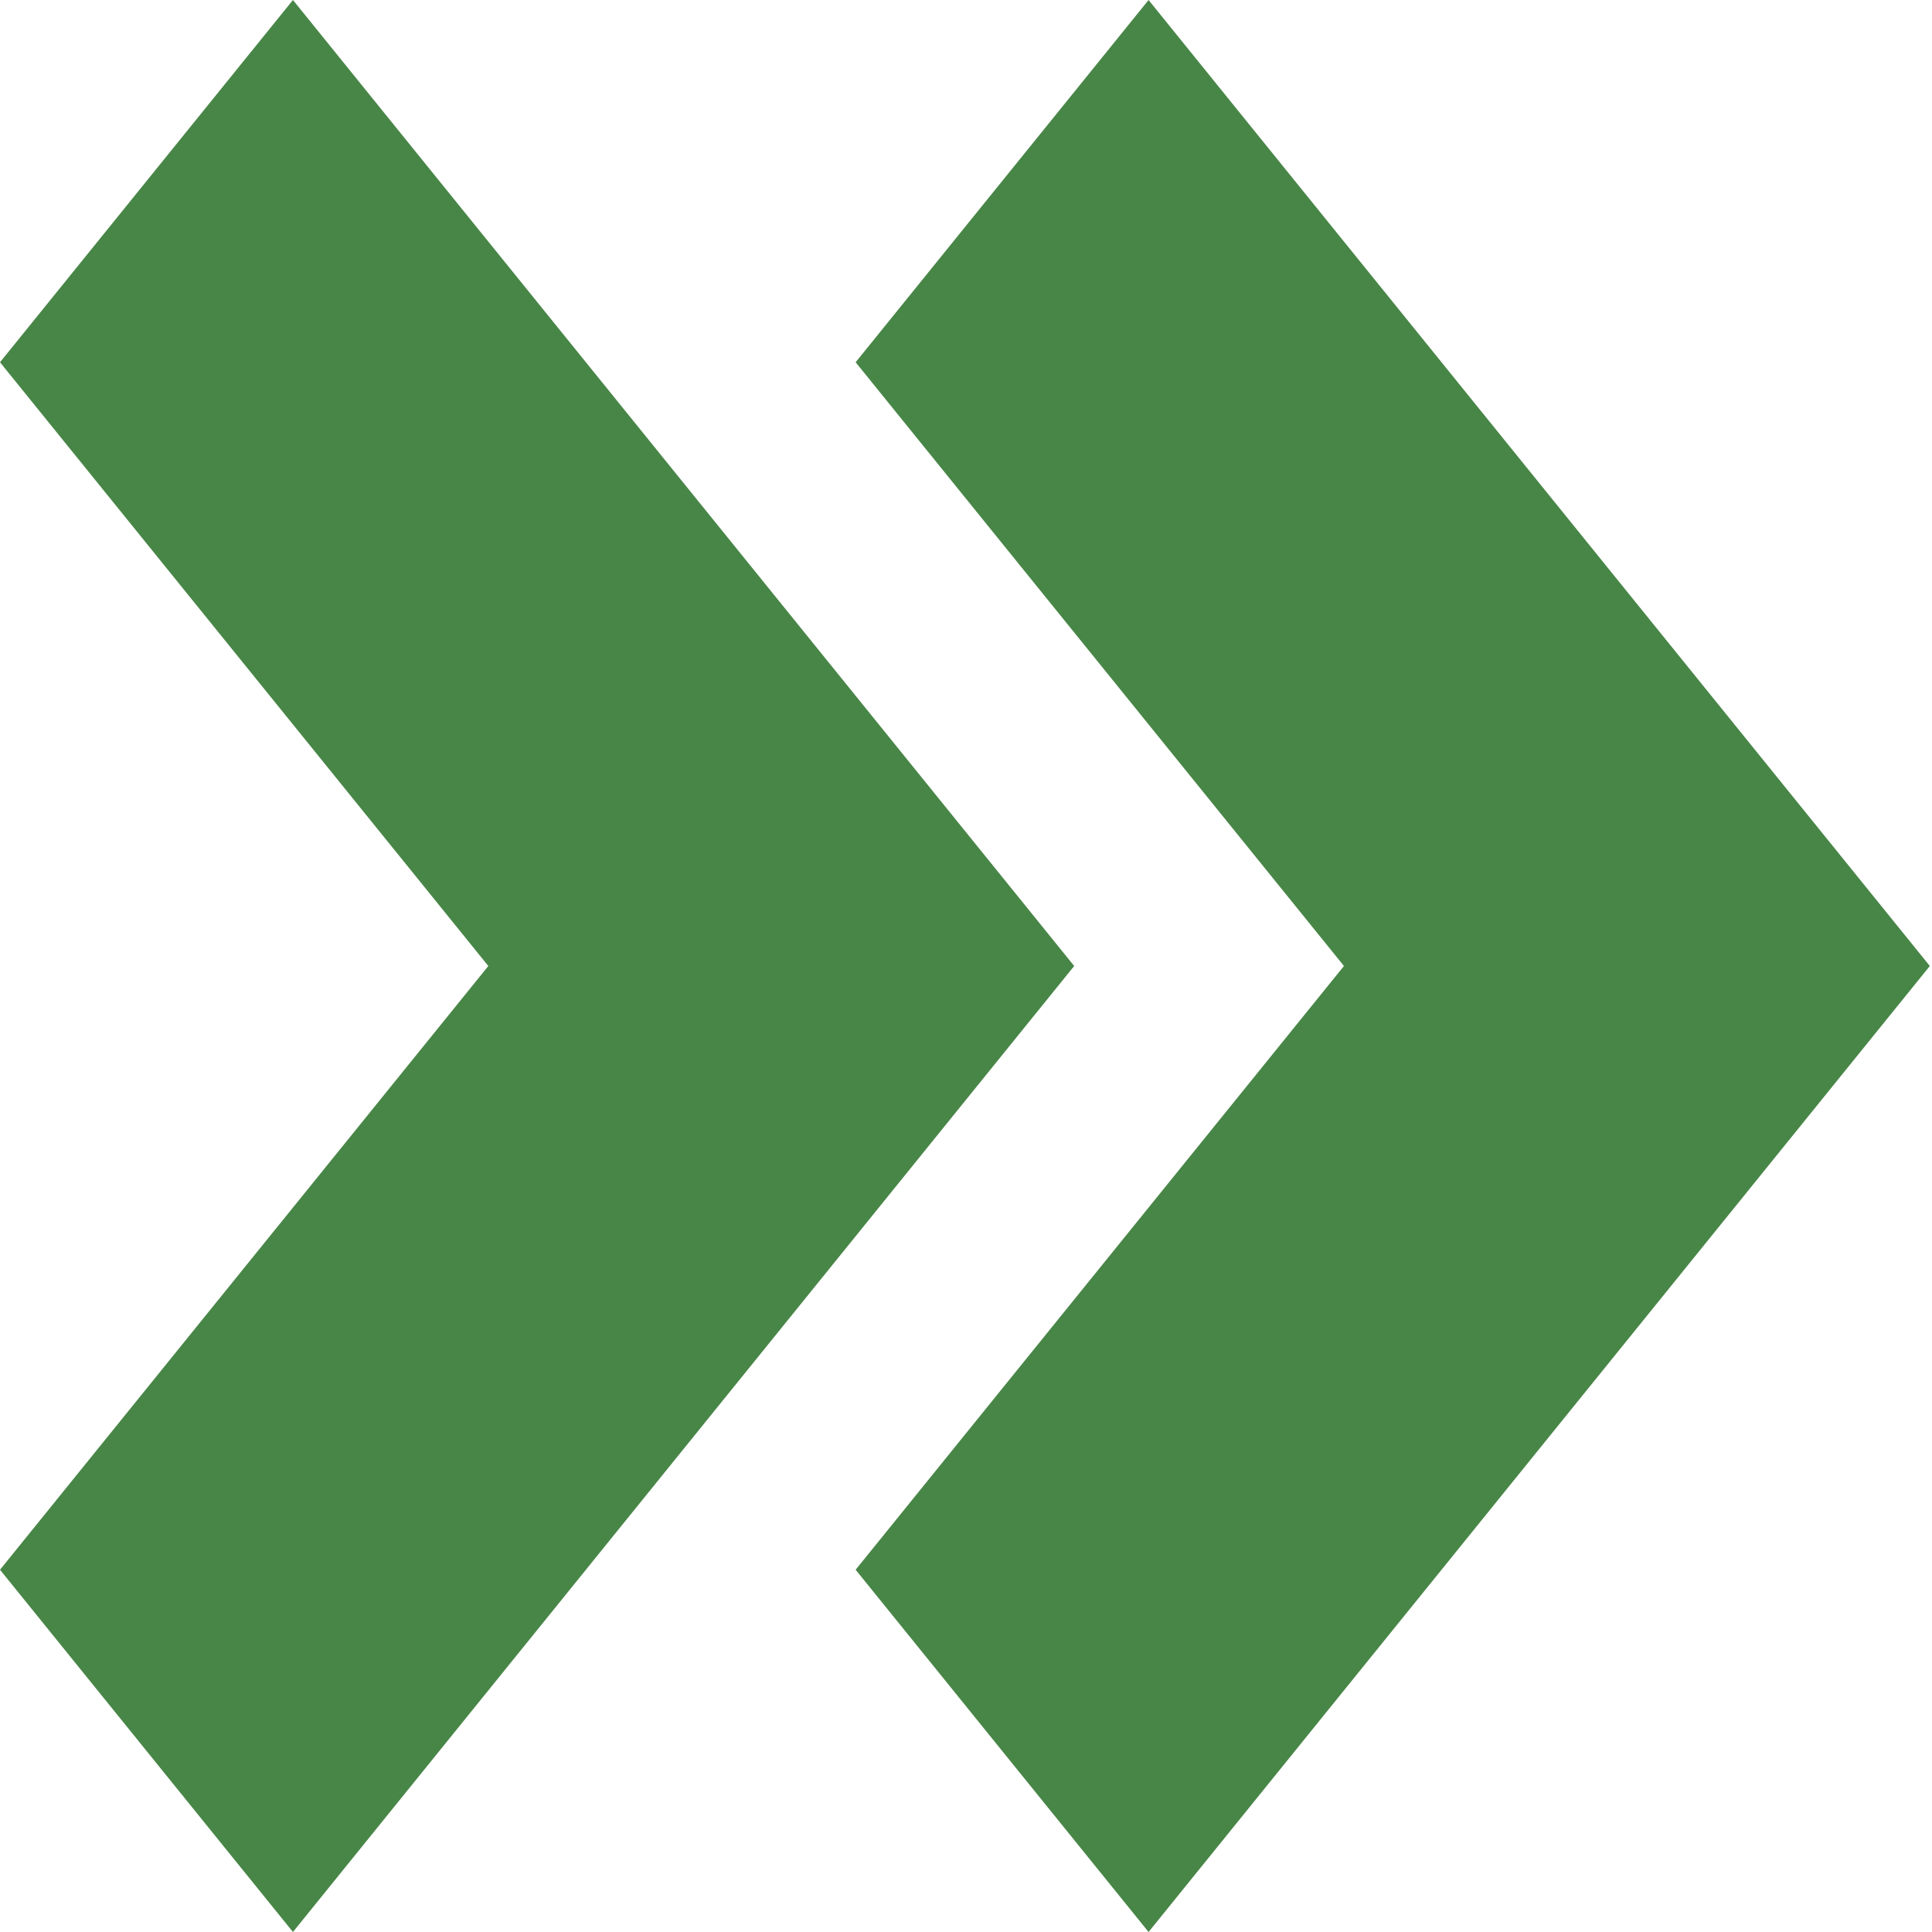
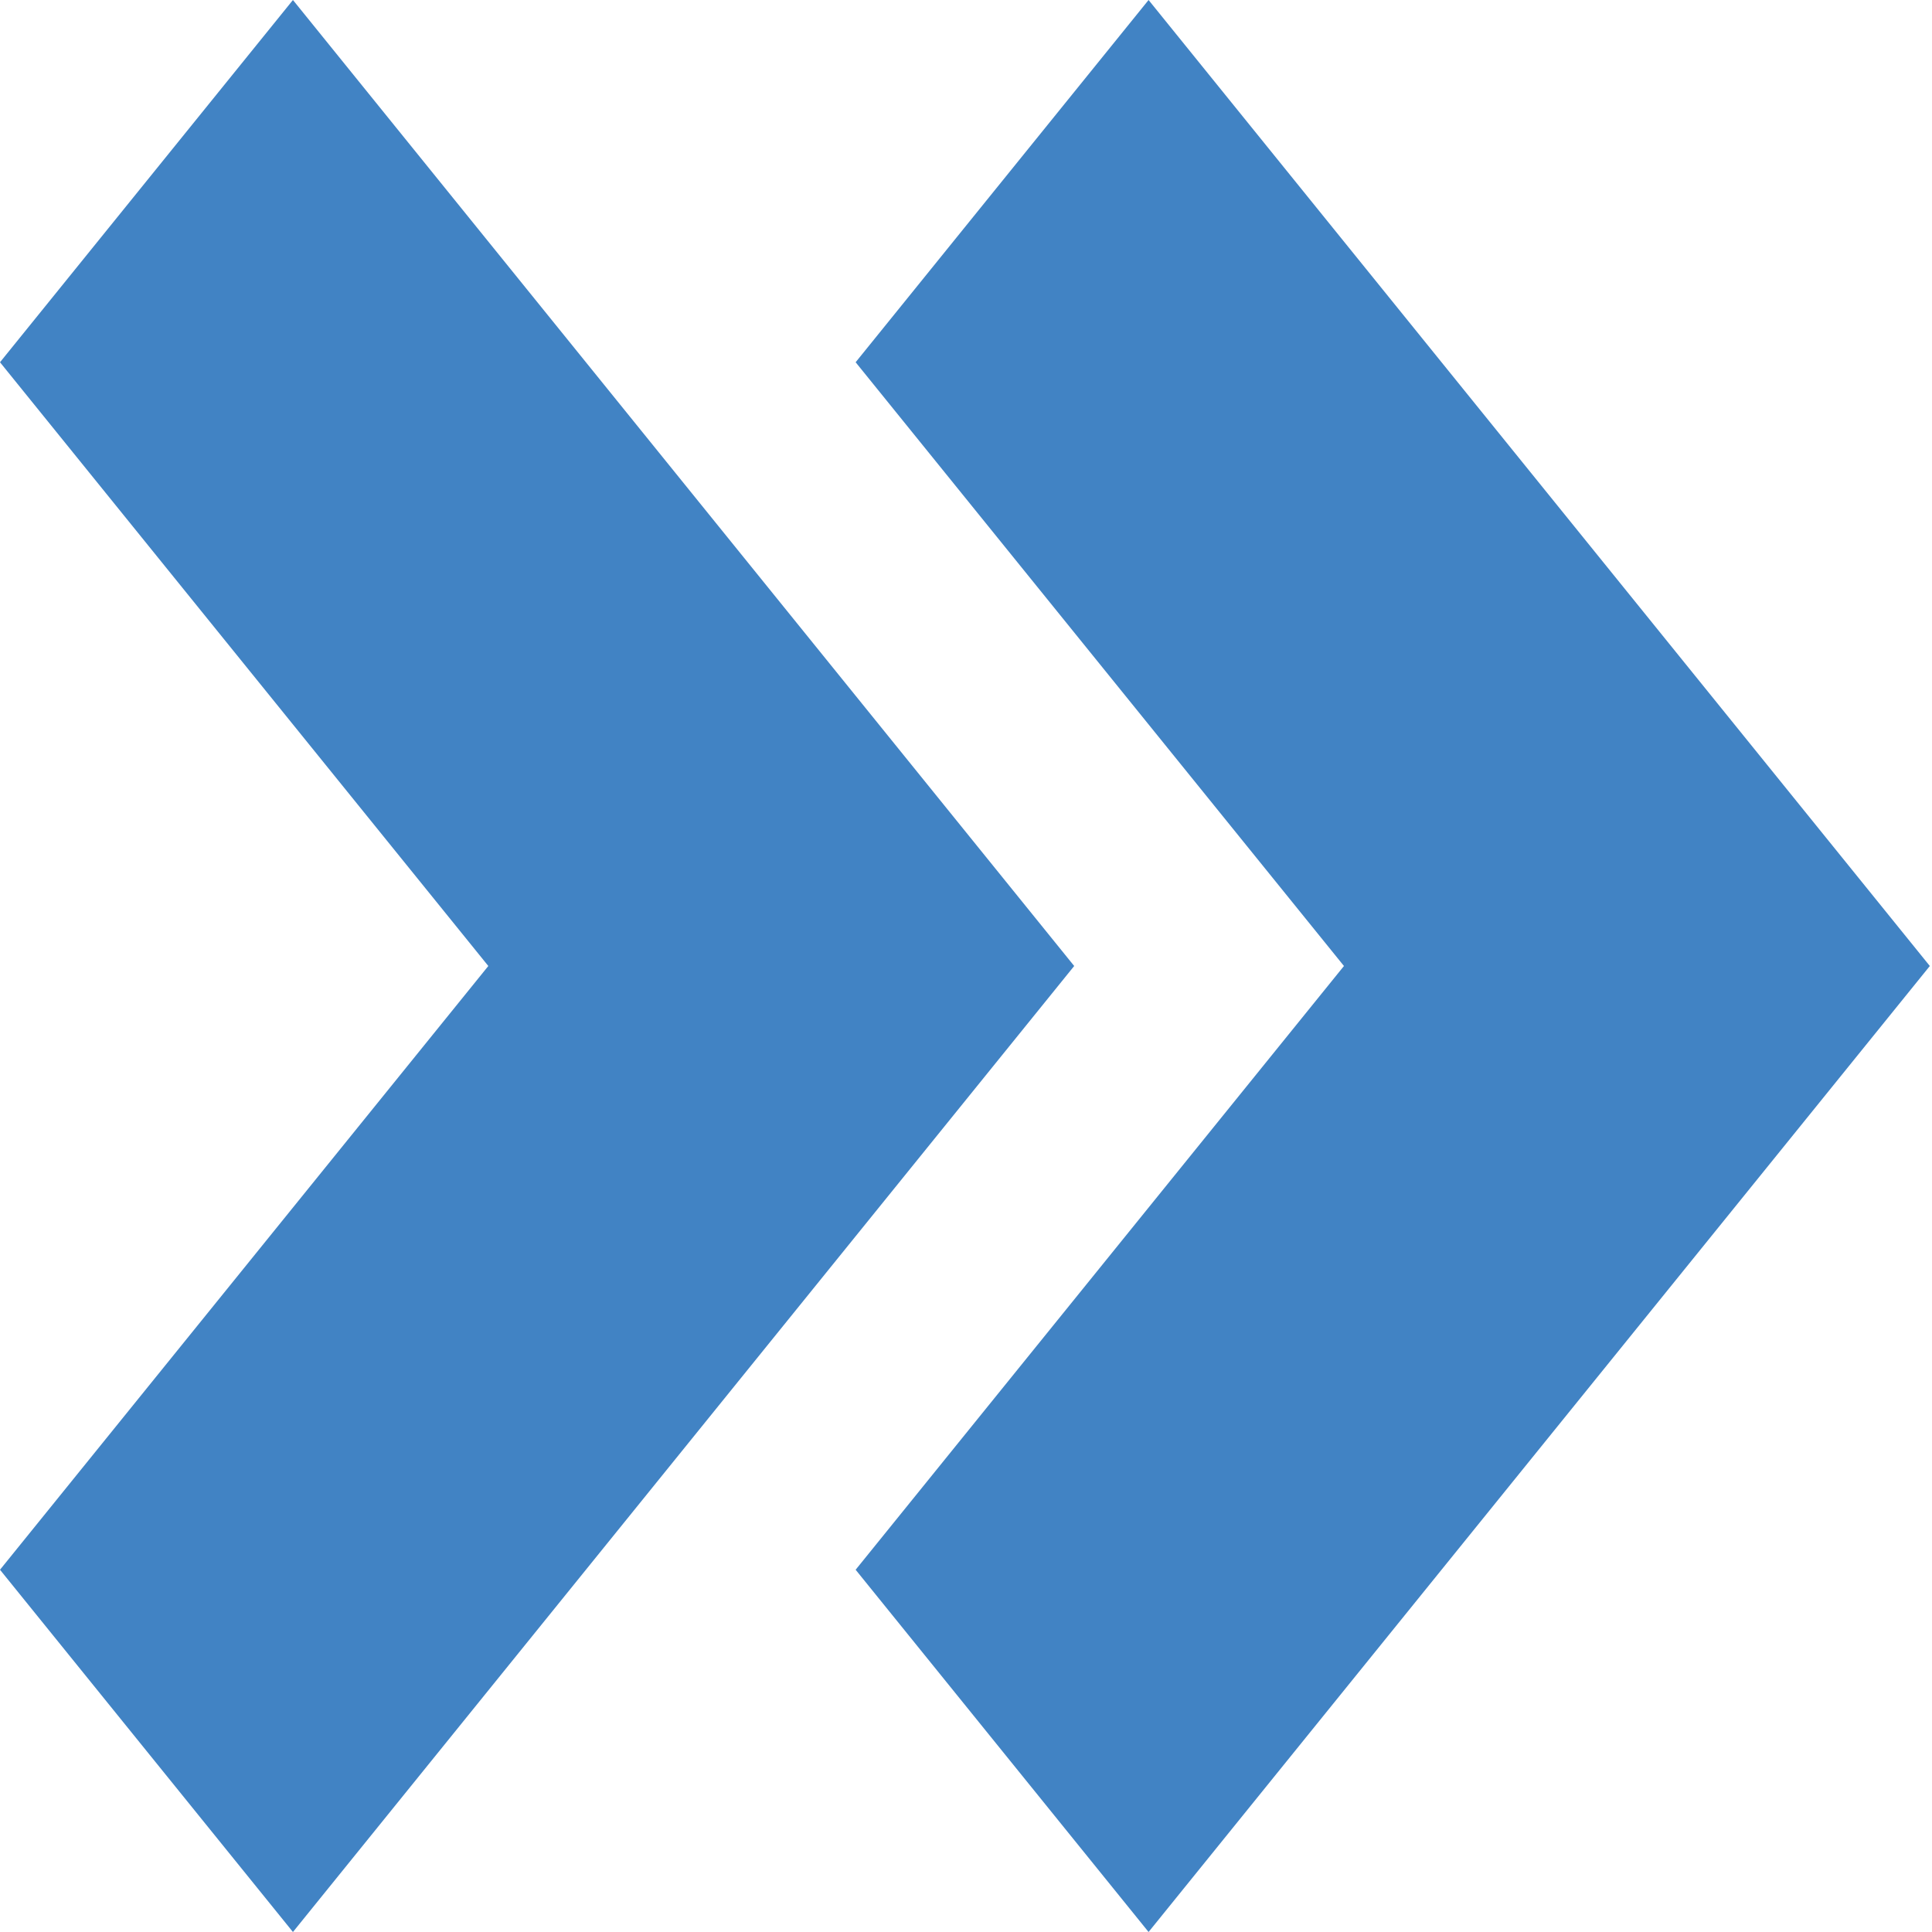
<svg xmlns="http://www.w3.org/2000/svg" width="8" height="8" viewBox="0 0 8 8" id="svg4195" version="1.1">
  <defs id="defs4201" />
-   <path d="M 1.213,8 4.448,4 1.213,0 4.137931e-8,1.5 2.022,4 4.137931e-8,6.5 1.213,8 Z" id="path4197-3-6" style="fill:#488647;fill-opacity:1" />
-   <path d="M 4.756,8 7.991,4 4.756,0 3.543,1.5 5.565,4 3.543,6.5 4.756,8 Z" id="path4197-3-6-7" style="fill:#488647;fill-opacity:1" />
+   <path d="M 1.213,8 4.448,4 1.213,0 4.137931e-8,1.5 2.022,4 4.137931e-8,6.5 1.213,8 Z" id="path4197-3-6" style="fill:#4183c4;fill-opacity:1" />
+   <path d="M 4.756,8 7.991,4 4.756,0 3.543,1.5 5.565,4 3.543,6.5 4.756,8 Z" id="path4197-3-6-7" style="fill:#4183c4;fill-opacity:1" />
</svg>
